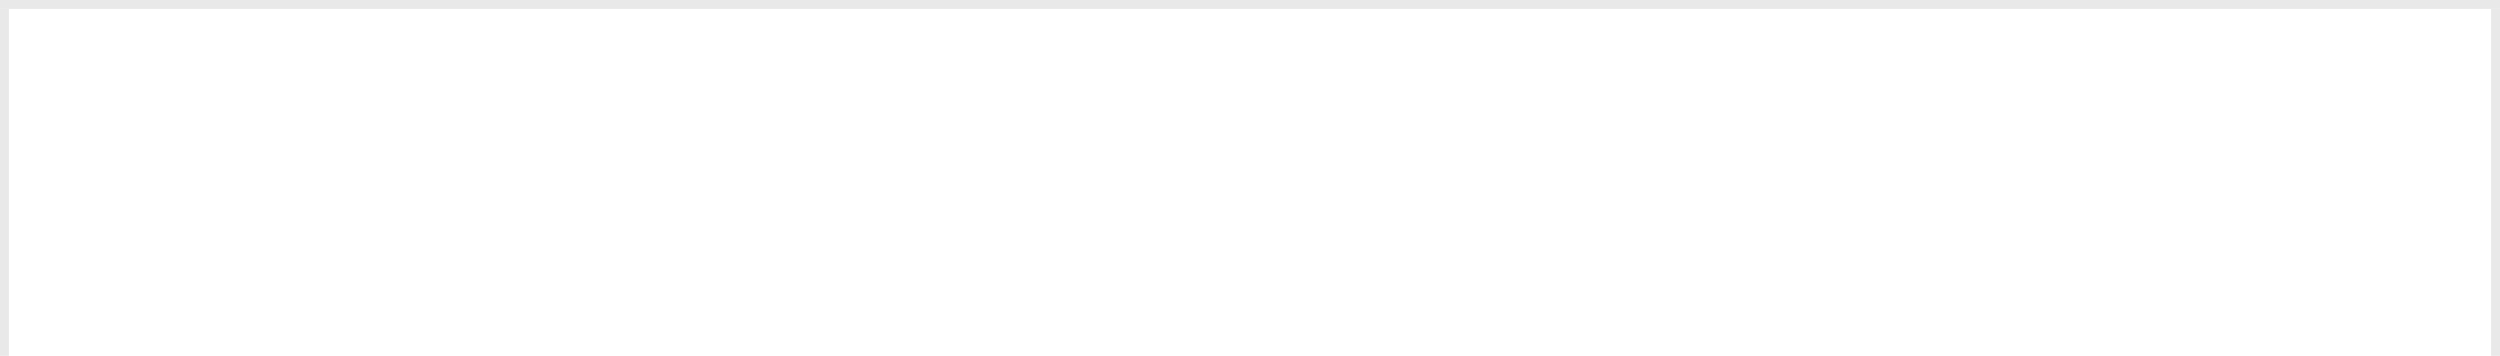
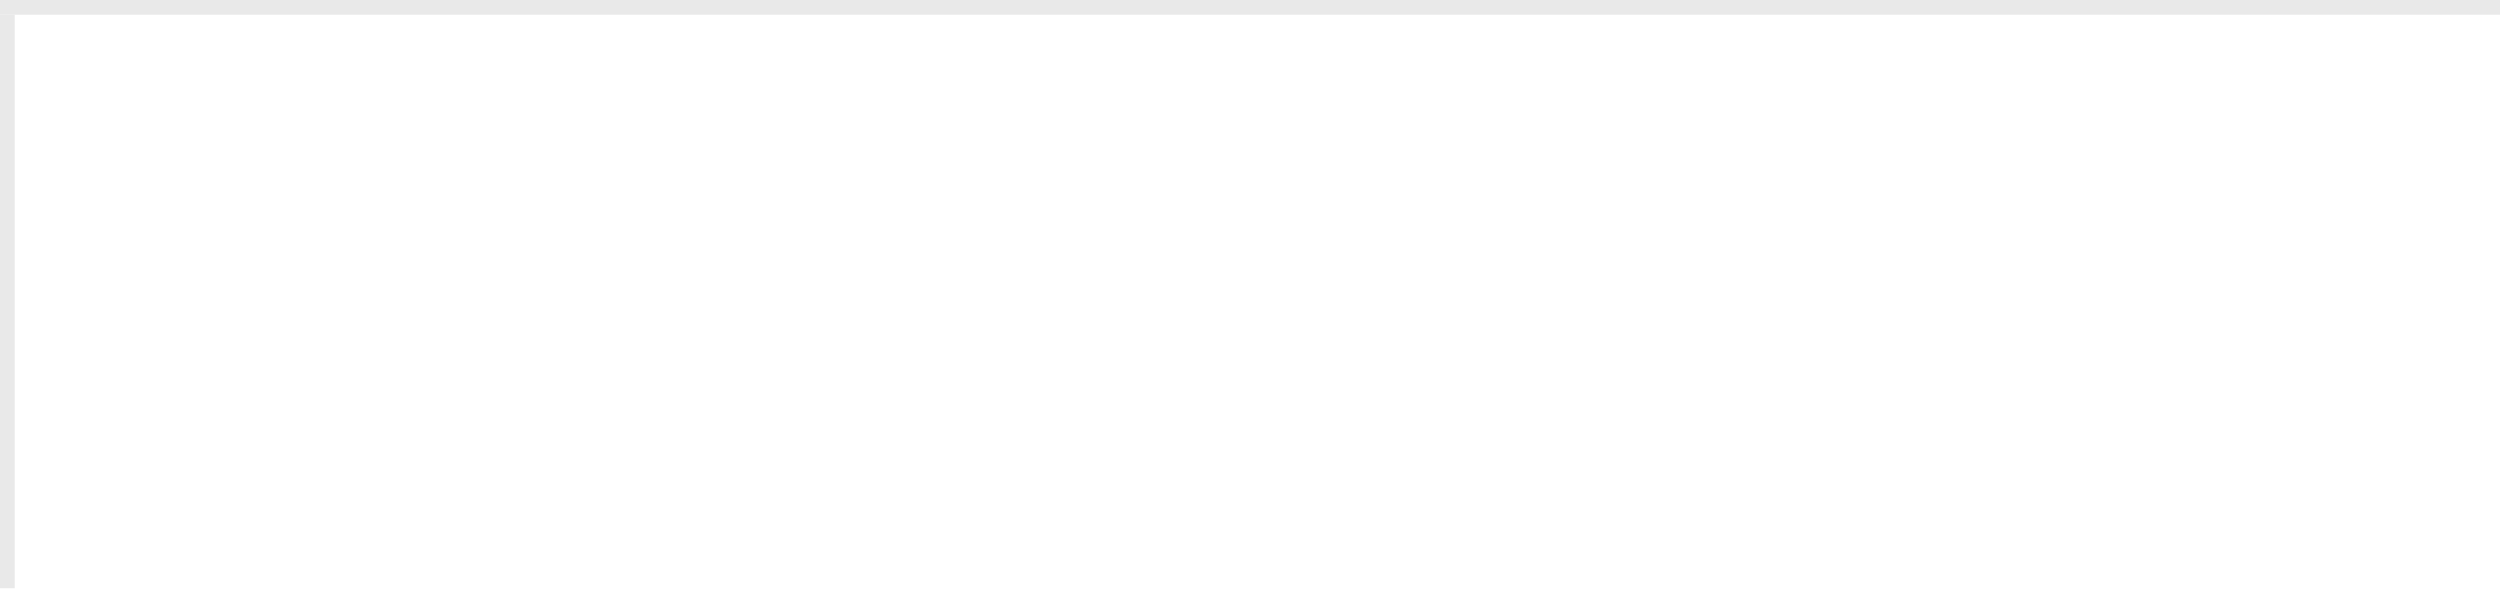
- <svg xmlns="http://www.w3.org/2000/svg" version="1.1" width="281px" height="40px" viewBox="124 40 281 40">
-   <path d="M 1 1  L 280 1  L 280 40  L 1 40  L 1 1  Z " fill-rule="nonzero" fill="rgba(255, 255, 255, 1)" stroke="none" transform="matrix(1 0 0 1 124 40 )" class="fill" />
-   <path d="M 0.5 1  L 0.5 40  " stroke-width="1" stroke-dasharray="0" stroke="rgba(233, 233, 233, 1)" fill="none" transform="matrix(1 0 0 1 124 40 )" class="stroke" />
-   <path d="M 0 0.5  L 281 0.5  " stroke-width="1" stroke-dasharray="0" stroke="rgba(233, 233, 233, 1)" fill="none" transform="matrix(1 0 0 1 124 40 )" class="stroke" />
-   <path d="M 280.5 1  L 280.5 40  " stroke-width="1" stroke-dasharray="0" stroke="rgba(233, 233, 233, 1)" fill="none" transform="matrix(1 0 0 1 124 40 )" class="stroke" />
+ <svg xmlns="http://www.w3.org/2000/svg" version="1.1" width="170px" height="40px" viewBox="0 280 170 40">
+   <path d="M 1 1  L 170 1  L 170 40  L 1 40  L 1 1  Z " fill-rule="nonzero" fill="rgba(255, 255, 255, 1)" stroke="none" transform="matrix(1 0 0 1 0 280 )" class="fill" />
+   <path d="M 0.5 1  L 0.5 40  " stroke-width="1" stroke-dasharray="0" stroke="rgba(233, 233, 233, 1)" fill="none" transform="matrix(1 0 0 1 0 280 )" class="stroke" />
+   <path d="M 0 0.5  L 170 0.5  " stroke-width="1" stroke-dasharray="0" stroke="rgba(233, 233, 233, 1)" fill="none" transform="matrix(1 0 0 1 0 280 )" class="stroke" />
</svg>
